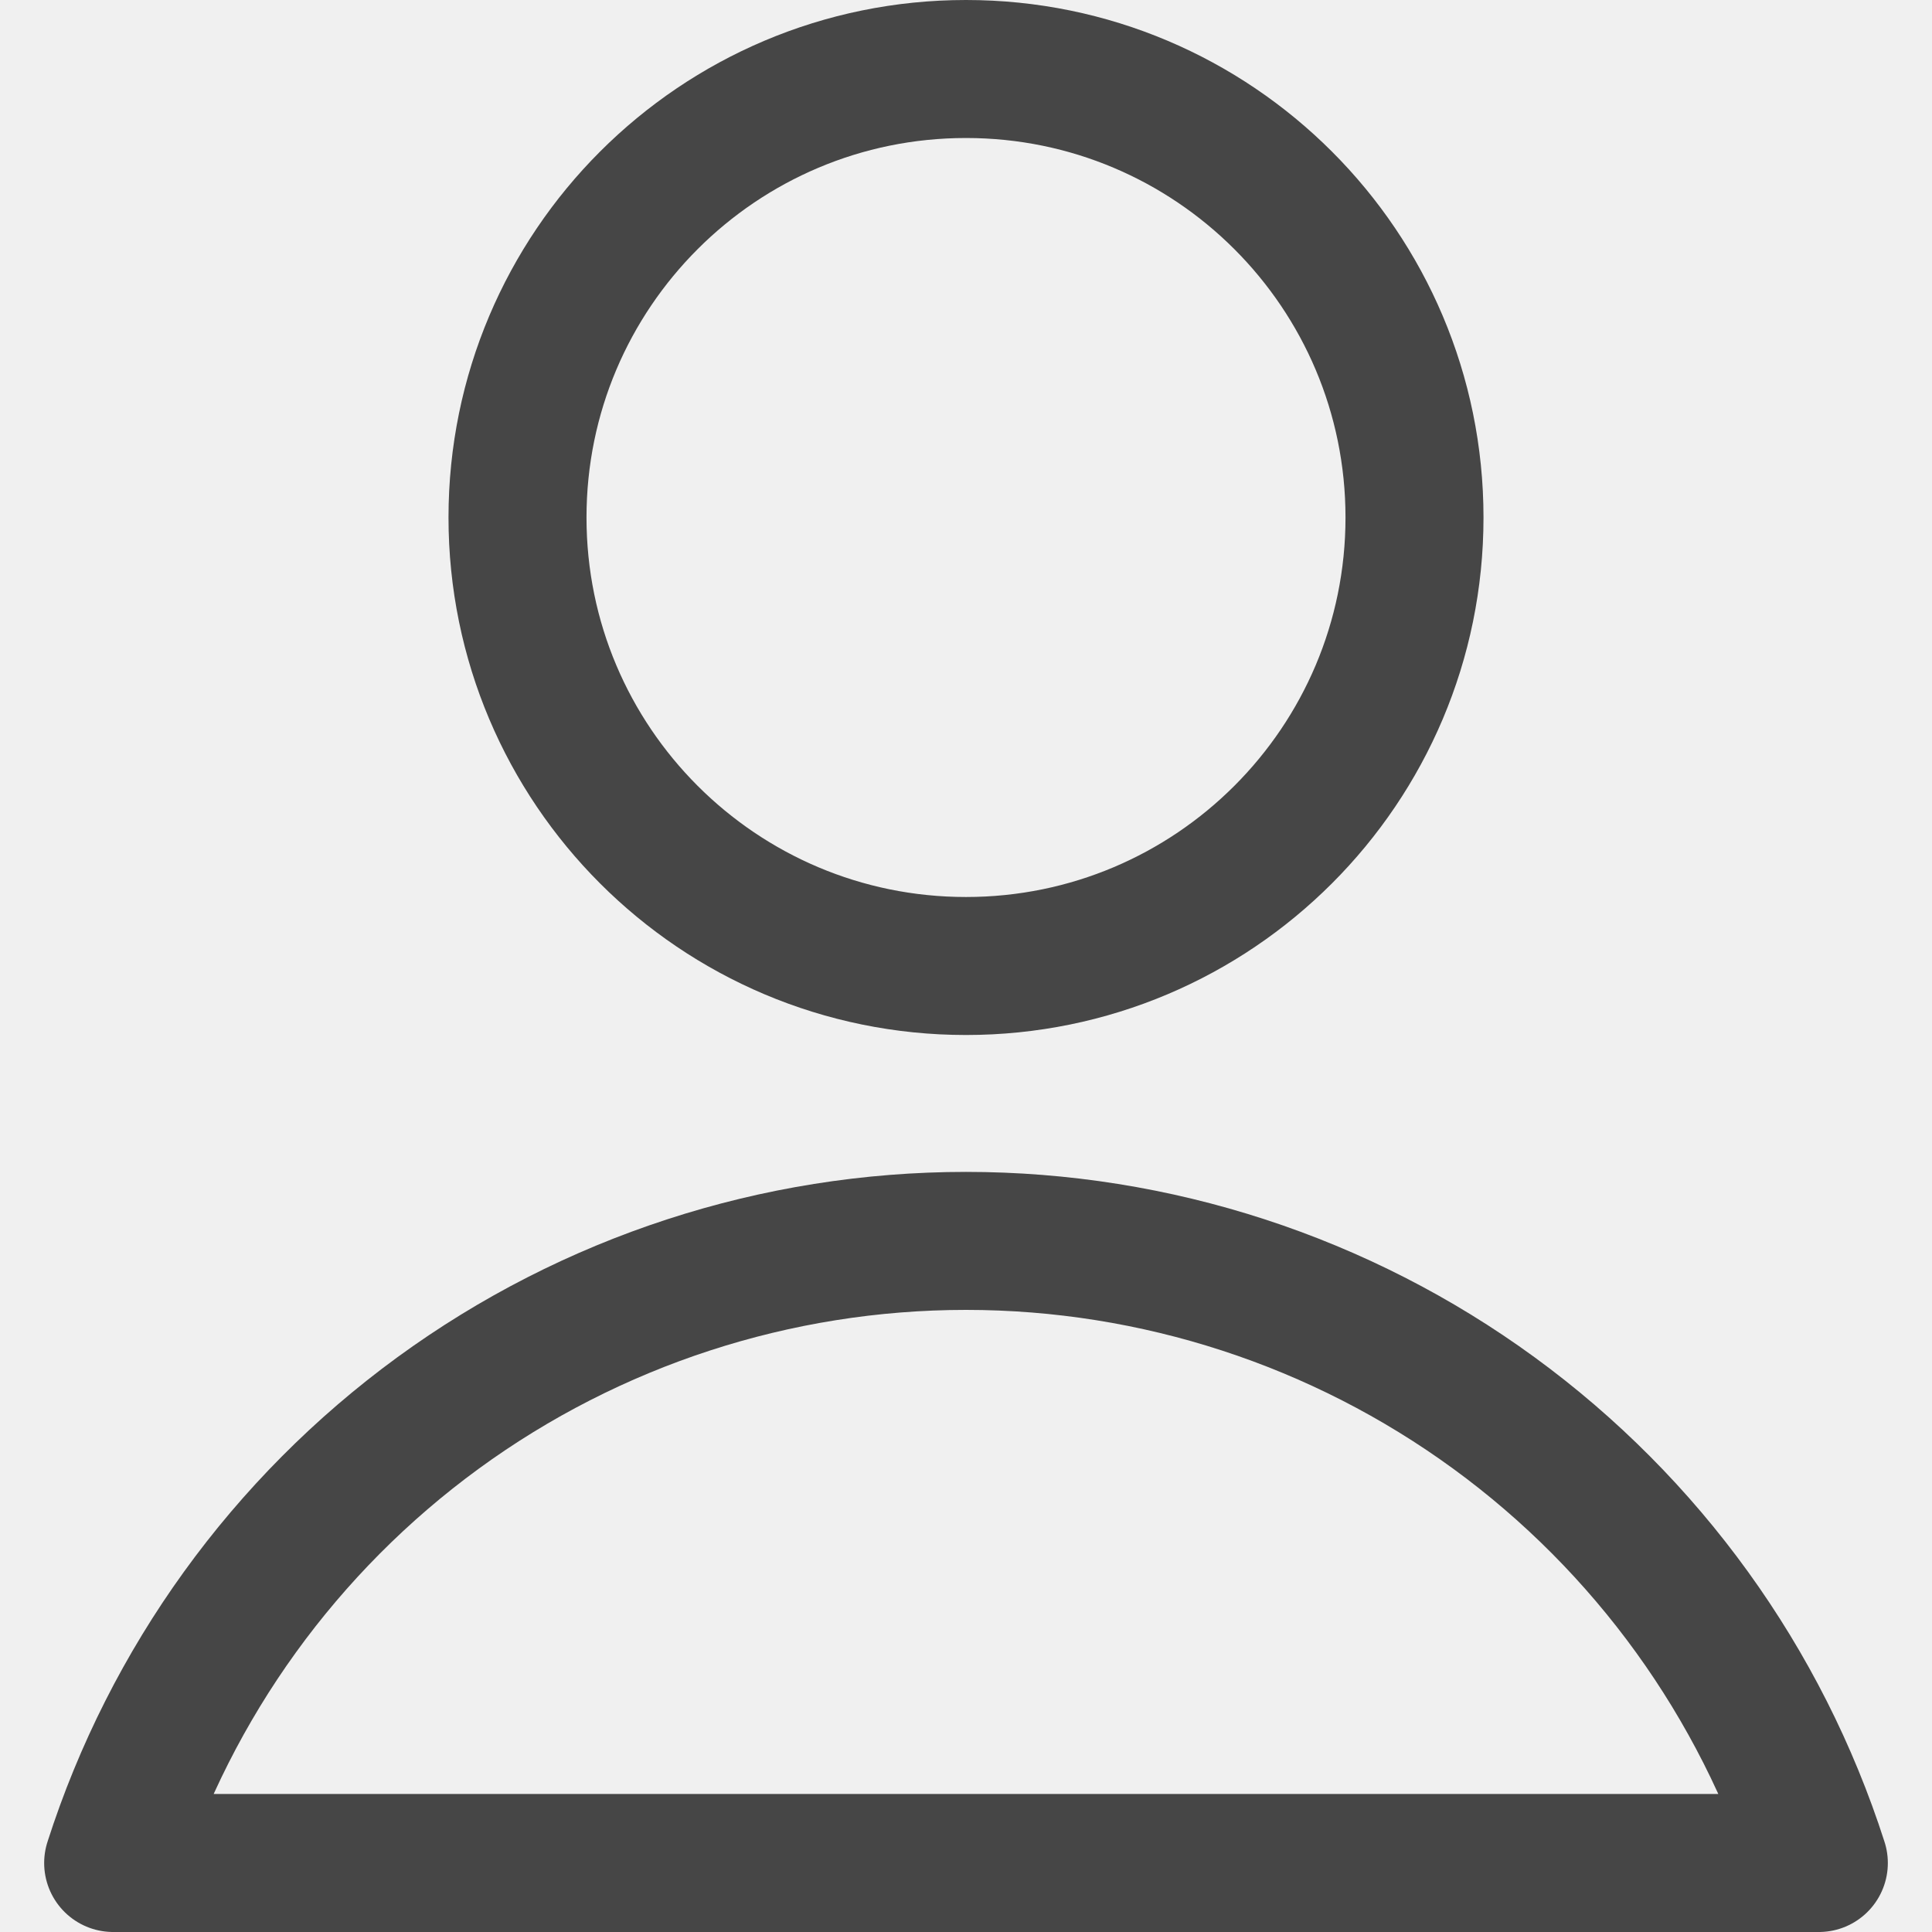
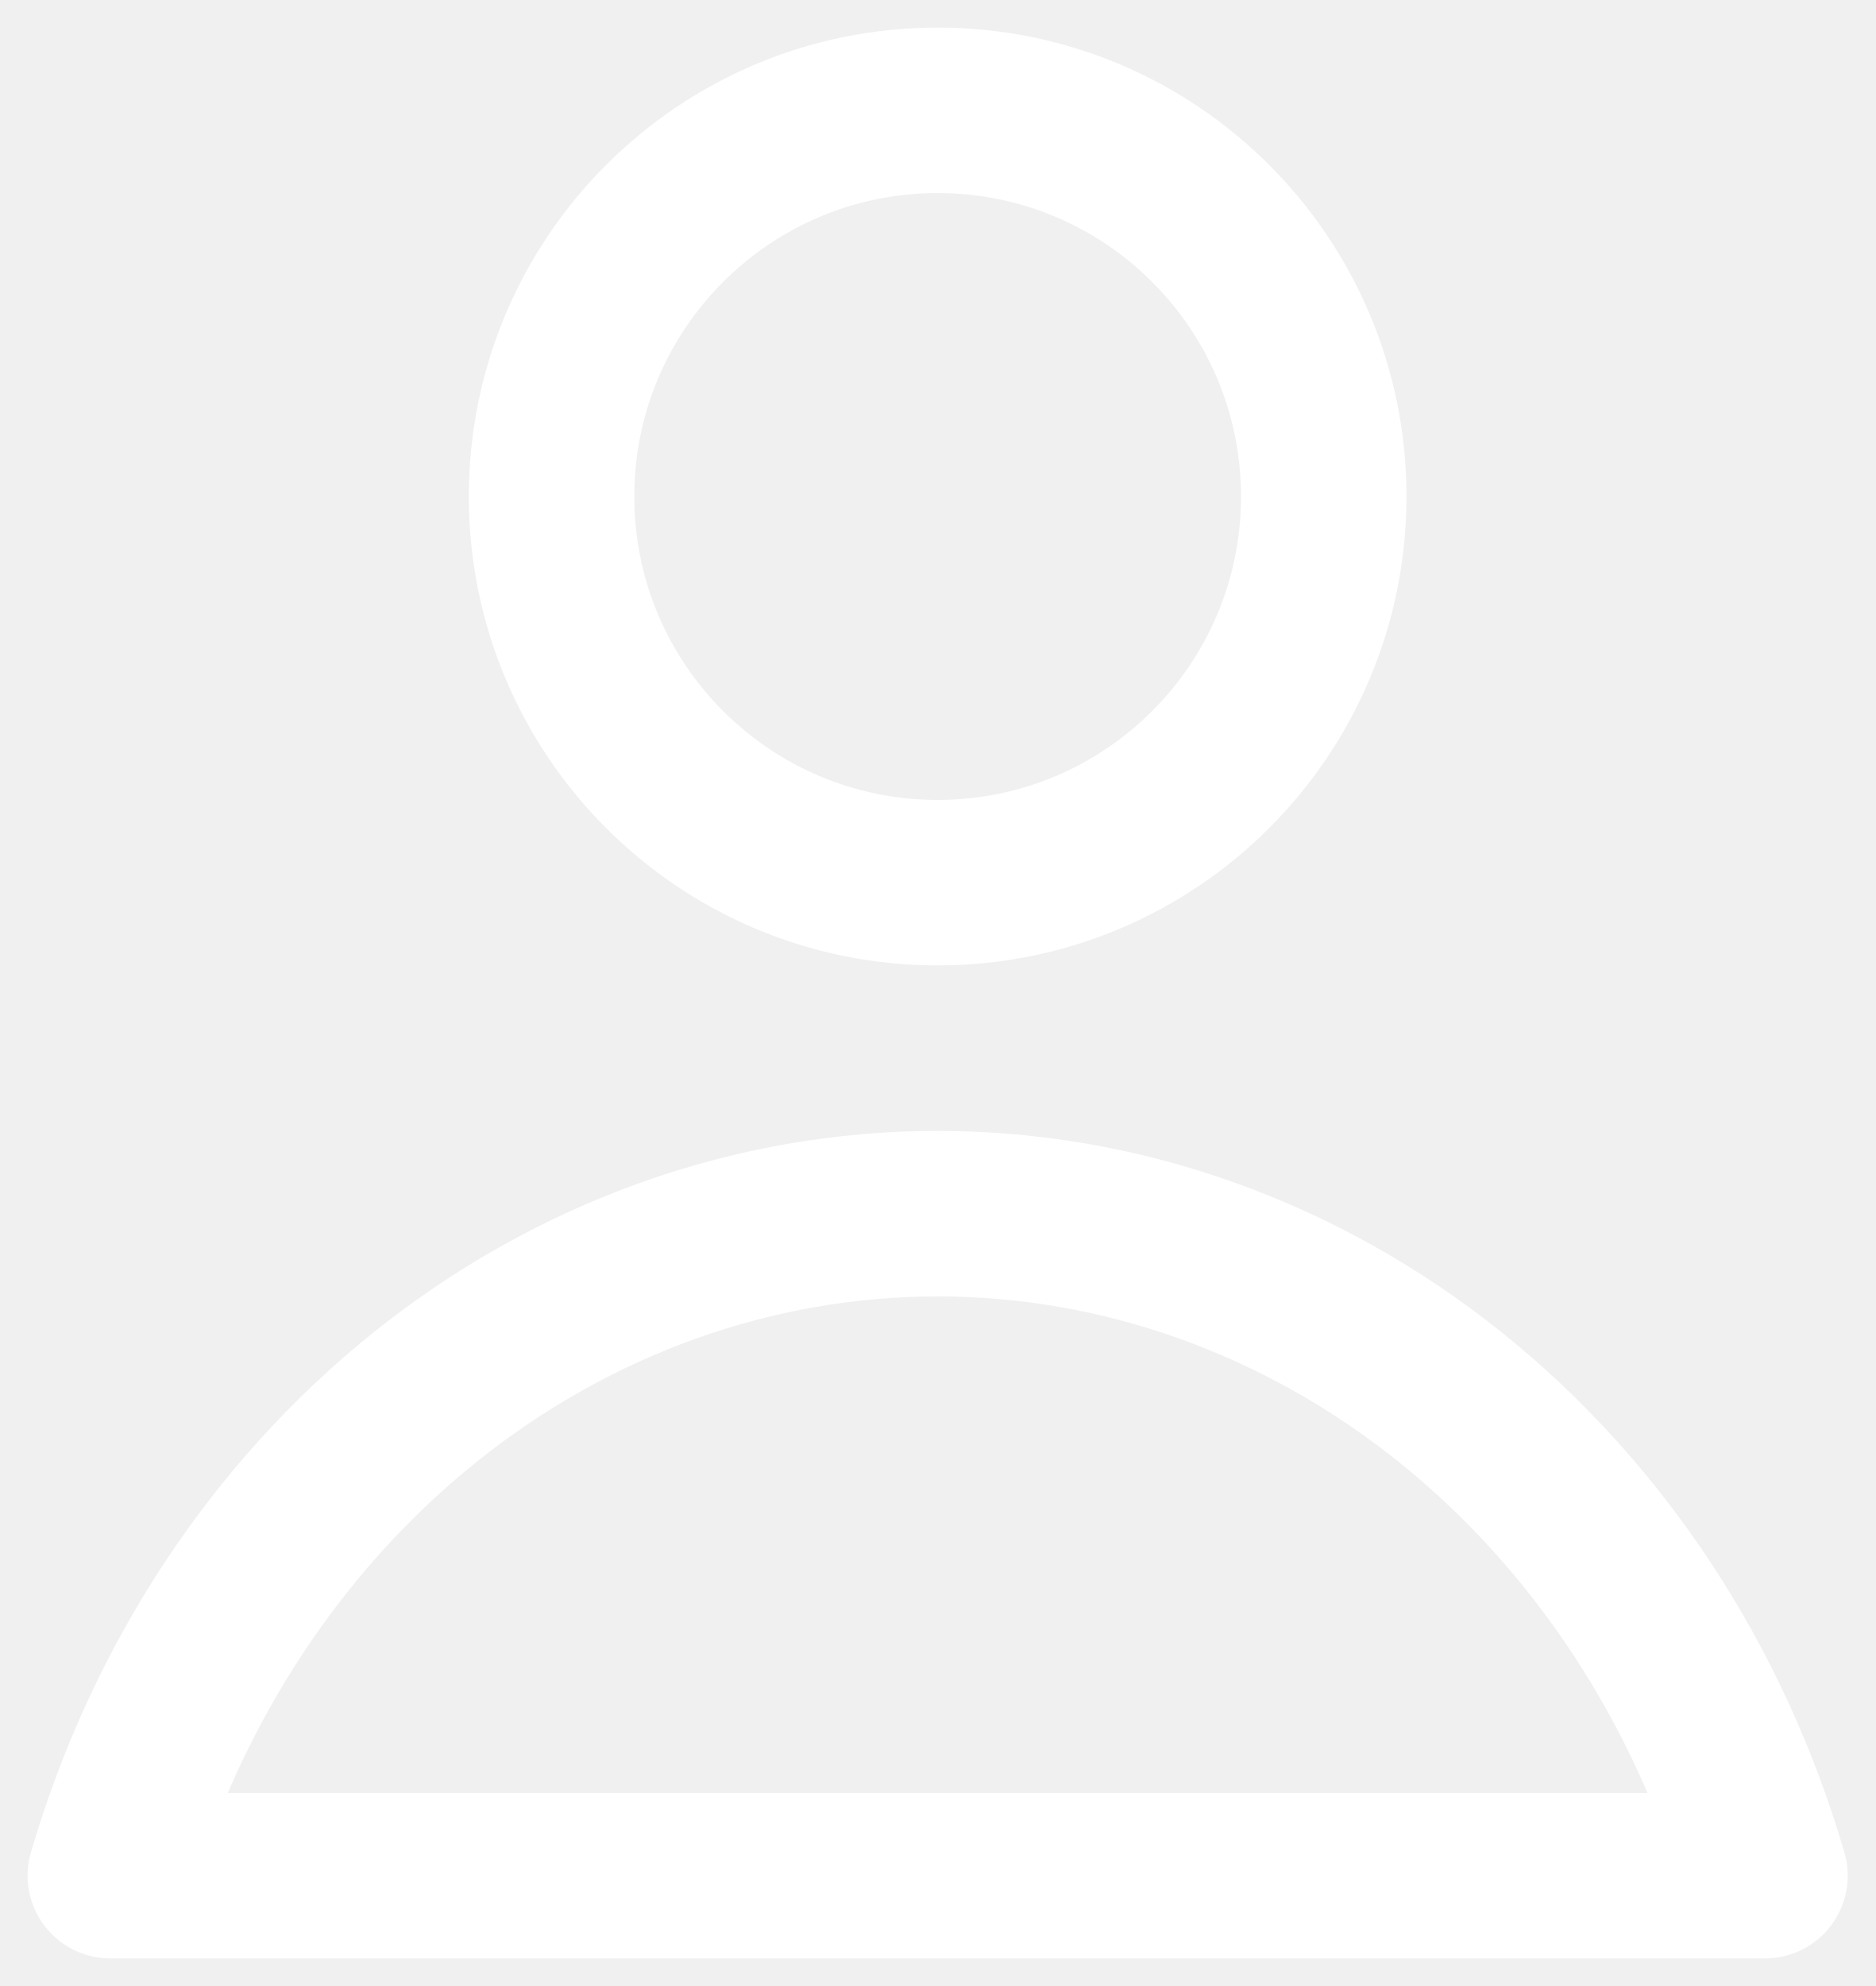
- <svg xmlns="http://www.w3.org/2000/svg" width="28" height="28" viewBox="0 0 28 28" fill="none">
-   <g clip-path="url(#clip0_382_470)">
-     <path d="M14 14C17.59 14 20.5 11.09 20.5 7.5C20.5 3.91 17.59 1 14 1C10.41 1 7.5 3.91 7.5 7.5C7.5 11.09 10.41 14 14 14Z" stroke="#464646" stroke-width="2" stroke-linecap="round" stroke-linejoin="round" />
-     <path d="M26.36 27C25.52 24.382 23.871 22.098 21.649 20.477C19.428 18.857 16.749 17.984 14 17.984C11.25 17.984 8.571 18.857 6.35 20.477C4.129 22.098 2.479 24.382 1.64 27H26.36Z" stroke="#464646" stroke-width="2" stroke-linecap="round" stroke-linejoin="round" />
-   </g>
-   <defs>
-     <clipPath id="clip0_382_470">
-       <rect width="28" height="28" fill="white" />
-     </clipPath>
-   </defs>
+ <svg xmlns="http://www.w3.org/2000/svg" width="17" height="18" viewBox="0 0 17 18" fill="none">
+   <path d="M8.5 8C10.433 8 12 6.433 12 4.5C12 2.567 10.433 1 8.5 1C6.567 1 5 2.567 5 4.5C5 6.433 6.567 8 8.5 8Z" stroke="white" stroke-width="1.5" stroke-linecap="round" stroke-linejoin="round" />
+   <path d="M16 17C15.491 15.258 14.49 13.738 13.142 12.659C11.794 11.581 10.168 11 8.5 11C6.832 11 5.206 11.581 3.858 12.659C2.51 13.738 1.509 15.258 1 17H16Z" stroke="white" stroke-width="1.5" stroke-linecap="round" stroke-linejoin="round" />
</svg>
